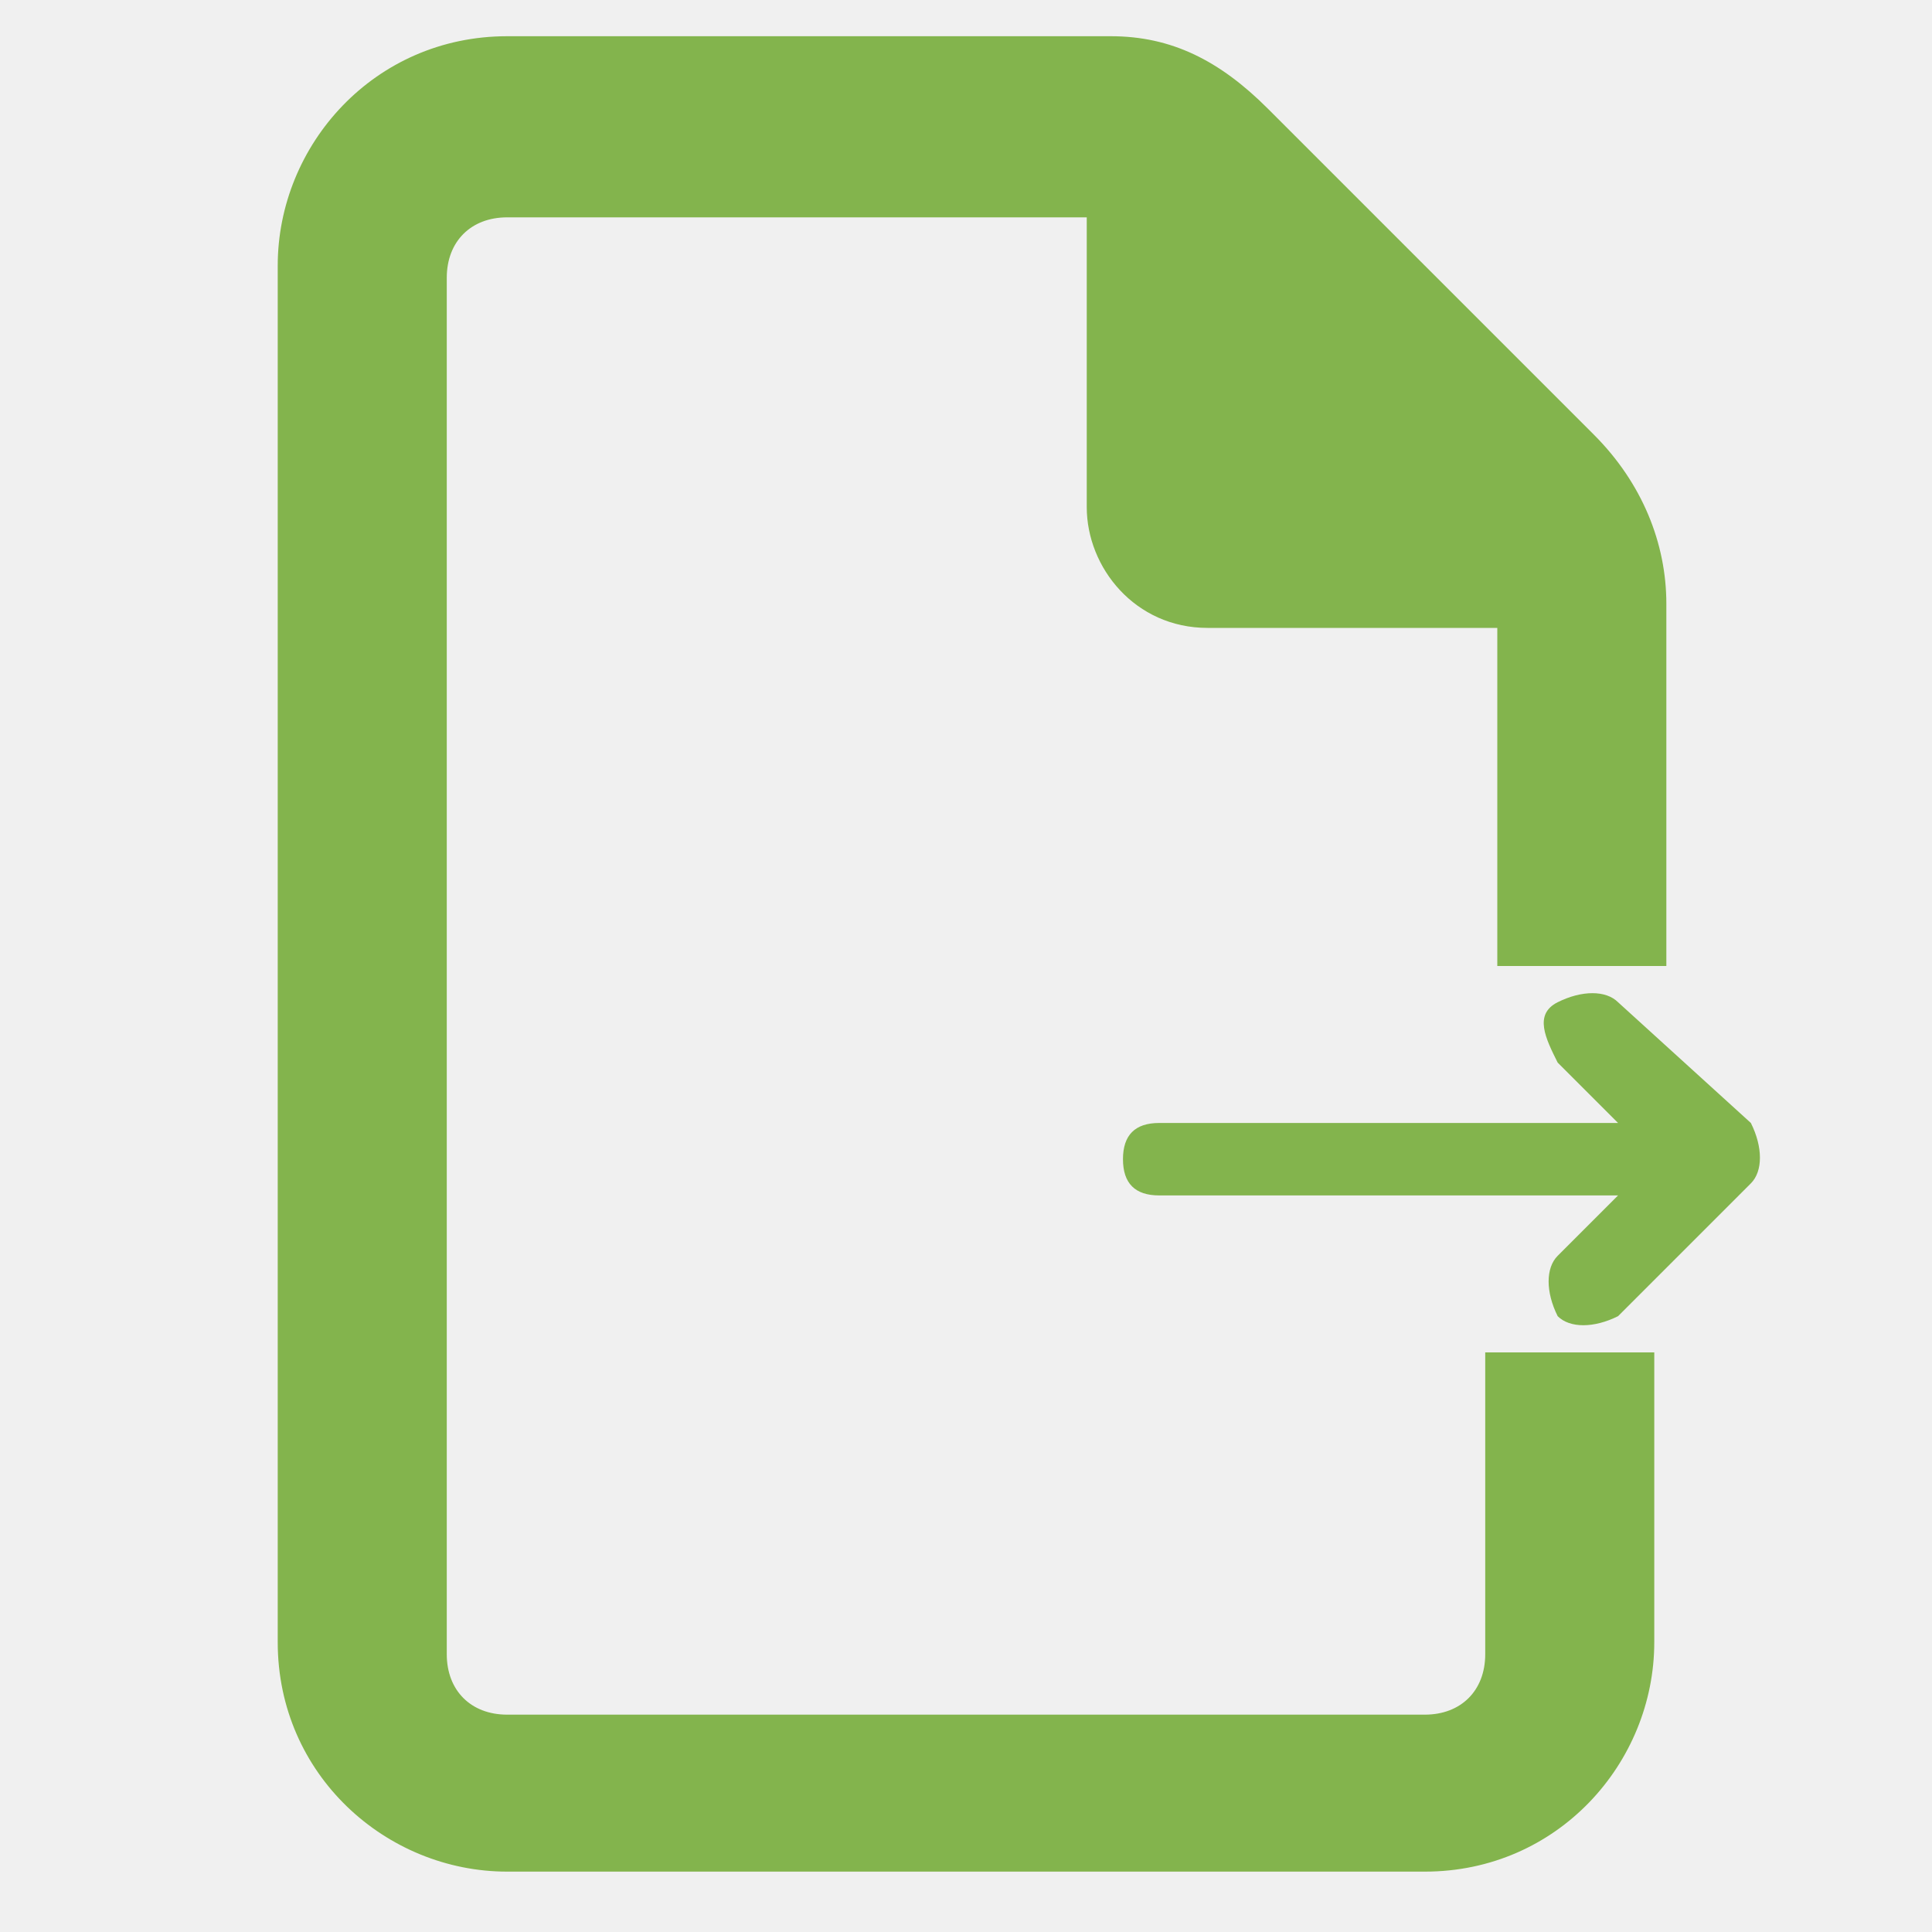
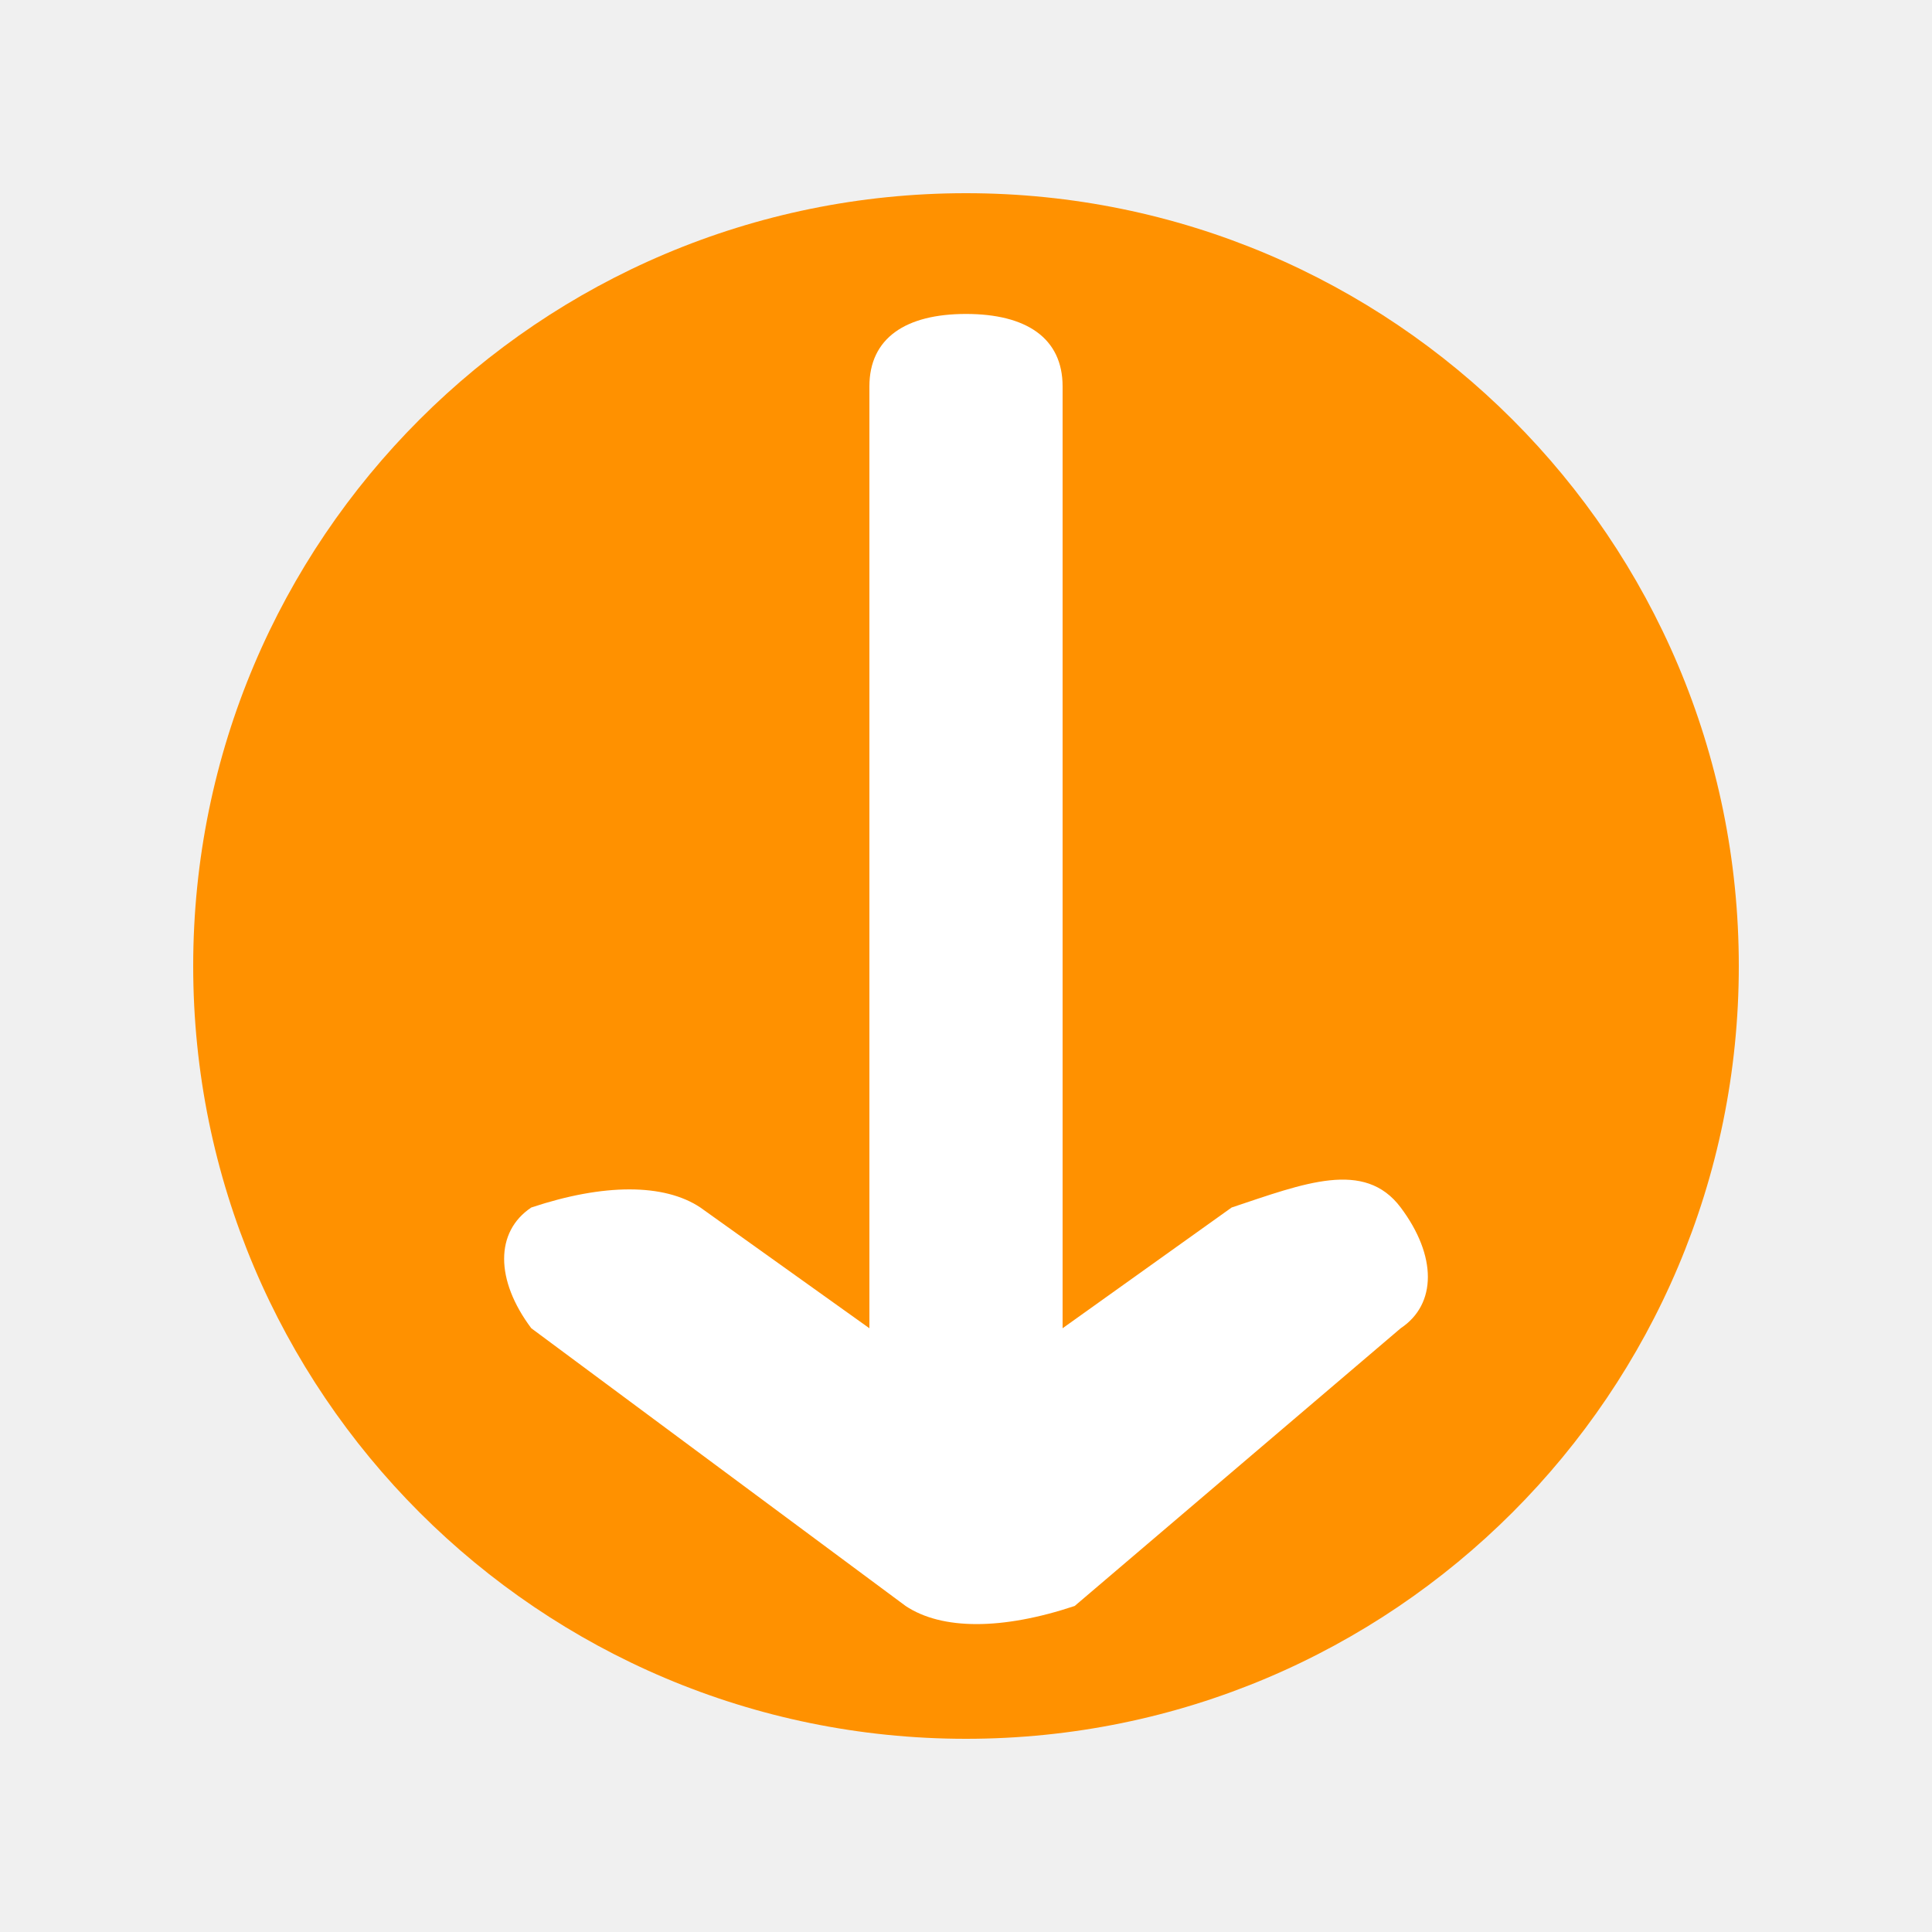
<svg xmlns="http://www.w3.org/2000/svg" version="1.1" id="Layer_1" x="0px" y="0px" viewBox="0 0 16 16" style="enable-background:new 0 0 16 16;" xml:space="preserve">
  <style type="text/css">
- 	.st0{display:none;fill:#74B739;}
+ 	.st0{fill:#FF9100;}
	.st1{display:none;fill:#FFFFFF;}
- 	.st2{fill:#83B44D;}
+ 	.st2{fill:#FFFFFF;}
+ 	.st3{display:none;fill:#83B44D;}
</style>
  <circle class="st0" cx="8" cy="8" r="6.4" />
-   <path class="st1" d="M11.9,6.6H9.8c-0.2,0-0.4-0.2-0.4-0.4V4.1c0-0.2-0.2-0.4-0.4-0.4H7c-0.2,0-0.4,0.2-0.4,0.4l0,2.2  c0,0.2-0.2,0.4-0.4,0.4H4.1C3.9,6.6,3.7,6.8,3.7,7v2c0,0.2,0.2,0.4,0.4,0.4h2.2c0.2,0,0.4,0.2,0.4,0.4v2.2c0,0.2,0.2,0.4,0.4,0.4h2  c0.2,0,0.4-0.2,0.4-0.4V9.8c0-0.2,0.2-0.4,0.4-0.4h2.2c0.2,0,0.4-0.2,0.4-0.4V7C12.3,6.8,12.1,6.6,11.9,6.6L11.9,6.6z" />
-   <path class="st2" d="M13.4,8.3c-0.1-0.1-0.3-0.1-0.5,0s-0.1,0.3,0,0.5l0.5,0.5H9.6c-0.2,0-0.3,0.1-0.3,0.3c0,0.2,0.1,0.3,0.3,0.3  h3.8l-0.5,0.5c-0.1,0.1-0.1,0.3,0,0.5c0.1,0.1,0.3,0.1,0.5,0l1.1-1.1c0.1-0.1,0.1-0.3,0-0.5L13.4,8.3L13.4,8.3z" />
-   <path class="st2" d="M12.3,13.7c0,0.3-0.2,0.5-0.5,0.5H4.2c-0.3,0-0.5-0.2-0.5-0.5V2.3c0-0.3,0.2-0.5,0.5-0.5H9v2.4c0,0.5,0.4,1,1,1  h2.4V8h1.4V5c0-0.5-0.2-1-0.6-1.4l-2.7-2.7c-0.4-0.4-0.8-0.6-1.3-0.6H4.2c-1.1,0-1.9,0.9-1.9,1.9v11.4c0,1.1,0.9,1.9,1.9,1.9h7.6  c1.1,0,1.9-0.9,1.9-1.9v-2.4h-1.4V13.7z" />
+   <path class="st1" d="M11.9,6.6H9.8c-0.2,0-0.4-0.2-0.4-0.4V4.1c0-0.2-0.2-0.4-0.4-0.4H7c-0.2,0-0.4,0.2-0.4,0.4v2.2  c0,0.2-0.2,0.4-0.4,0.4H4.1C3.9,6.6,3.7,6.8,3.7,7v2c0,0.2,0.2,0.4,0.4,0.4h2.2c0.2,0,0.4,0.2,0.4,0.4V12c0,0.2,0.2,0.4,0.4,0.4h2  c0.2,0,0.4-0.2,0.4-0.4V9.8c0-0.2,0.2-0.4,0.4-0.4h2.2c0.2,0,0.4-0.2,0.4-0.4V7C12.3,6.8,12.1,6.6,11.9,6.6L11.9,6.6z" />
+   <path class="st2" d="M11.6,11c0.3-0.2,0.3-0.6,0-1c-0.3-0.4-0.8-0.2-1.4,0l-1.4,1V3.2c0-0.4-0.3-0.6-0.8-0.6S7.2,2.8,7.2,3.2V11  l-1.4-1c-0.3-0.2-0.8-0.2-1.4,0c-0.3,0.2-0.3,0.6,0,1l3.1,2.3c0.3,0.2,0.8,0.2,1.4,0L11.6,11L11.6,11z" />
+   <path class="st3" d="M12.3,13.7c0,0.3-0.2,0.5-0.5,0.5H4.2c-0.3,0-0.5-0.2-0.5-0.5V2.3c0-0.3,0.2-0.5,0.5-0.5H9v2.4c0,0.5,0.4,1,1,1  h2.4V8h1.4V5c0-0.5-0.2-1-0.6-1.4l-2.7-2.7c-0.4-0.4-0.8-0.6-1.3-0.6h-5c-1.1,0-1.9,0.9-1.9,1.9v11.4c0,1.1,0.9,1.9,1.9,1.9h7.6  c1.1,0,1.9-0.9,1.9-1.9v-2.4h-1.4C12.3,11.2,12.3,13.7,12.3,13.7z" />
</svg>
